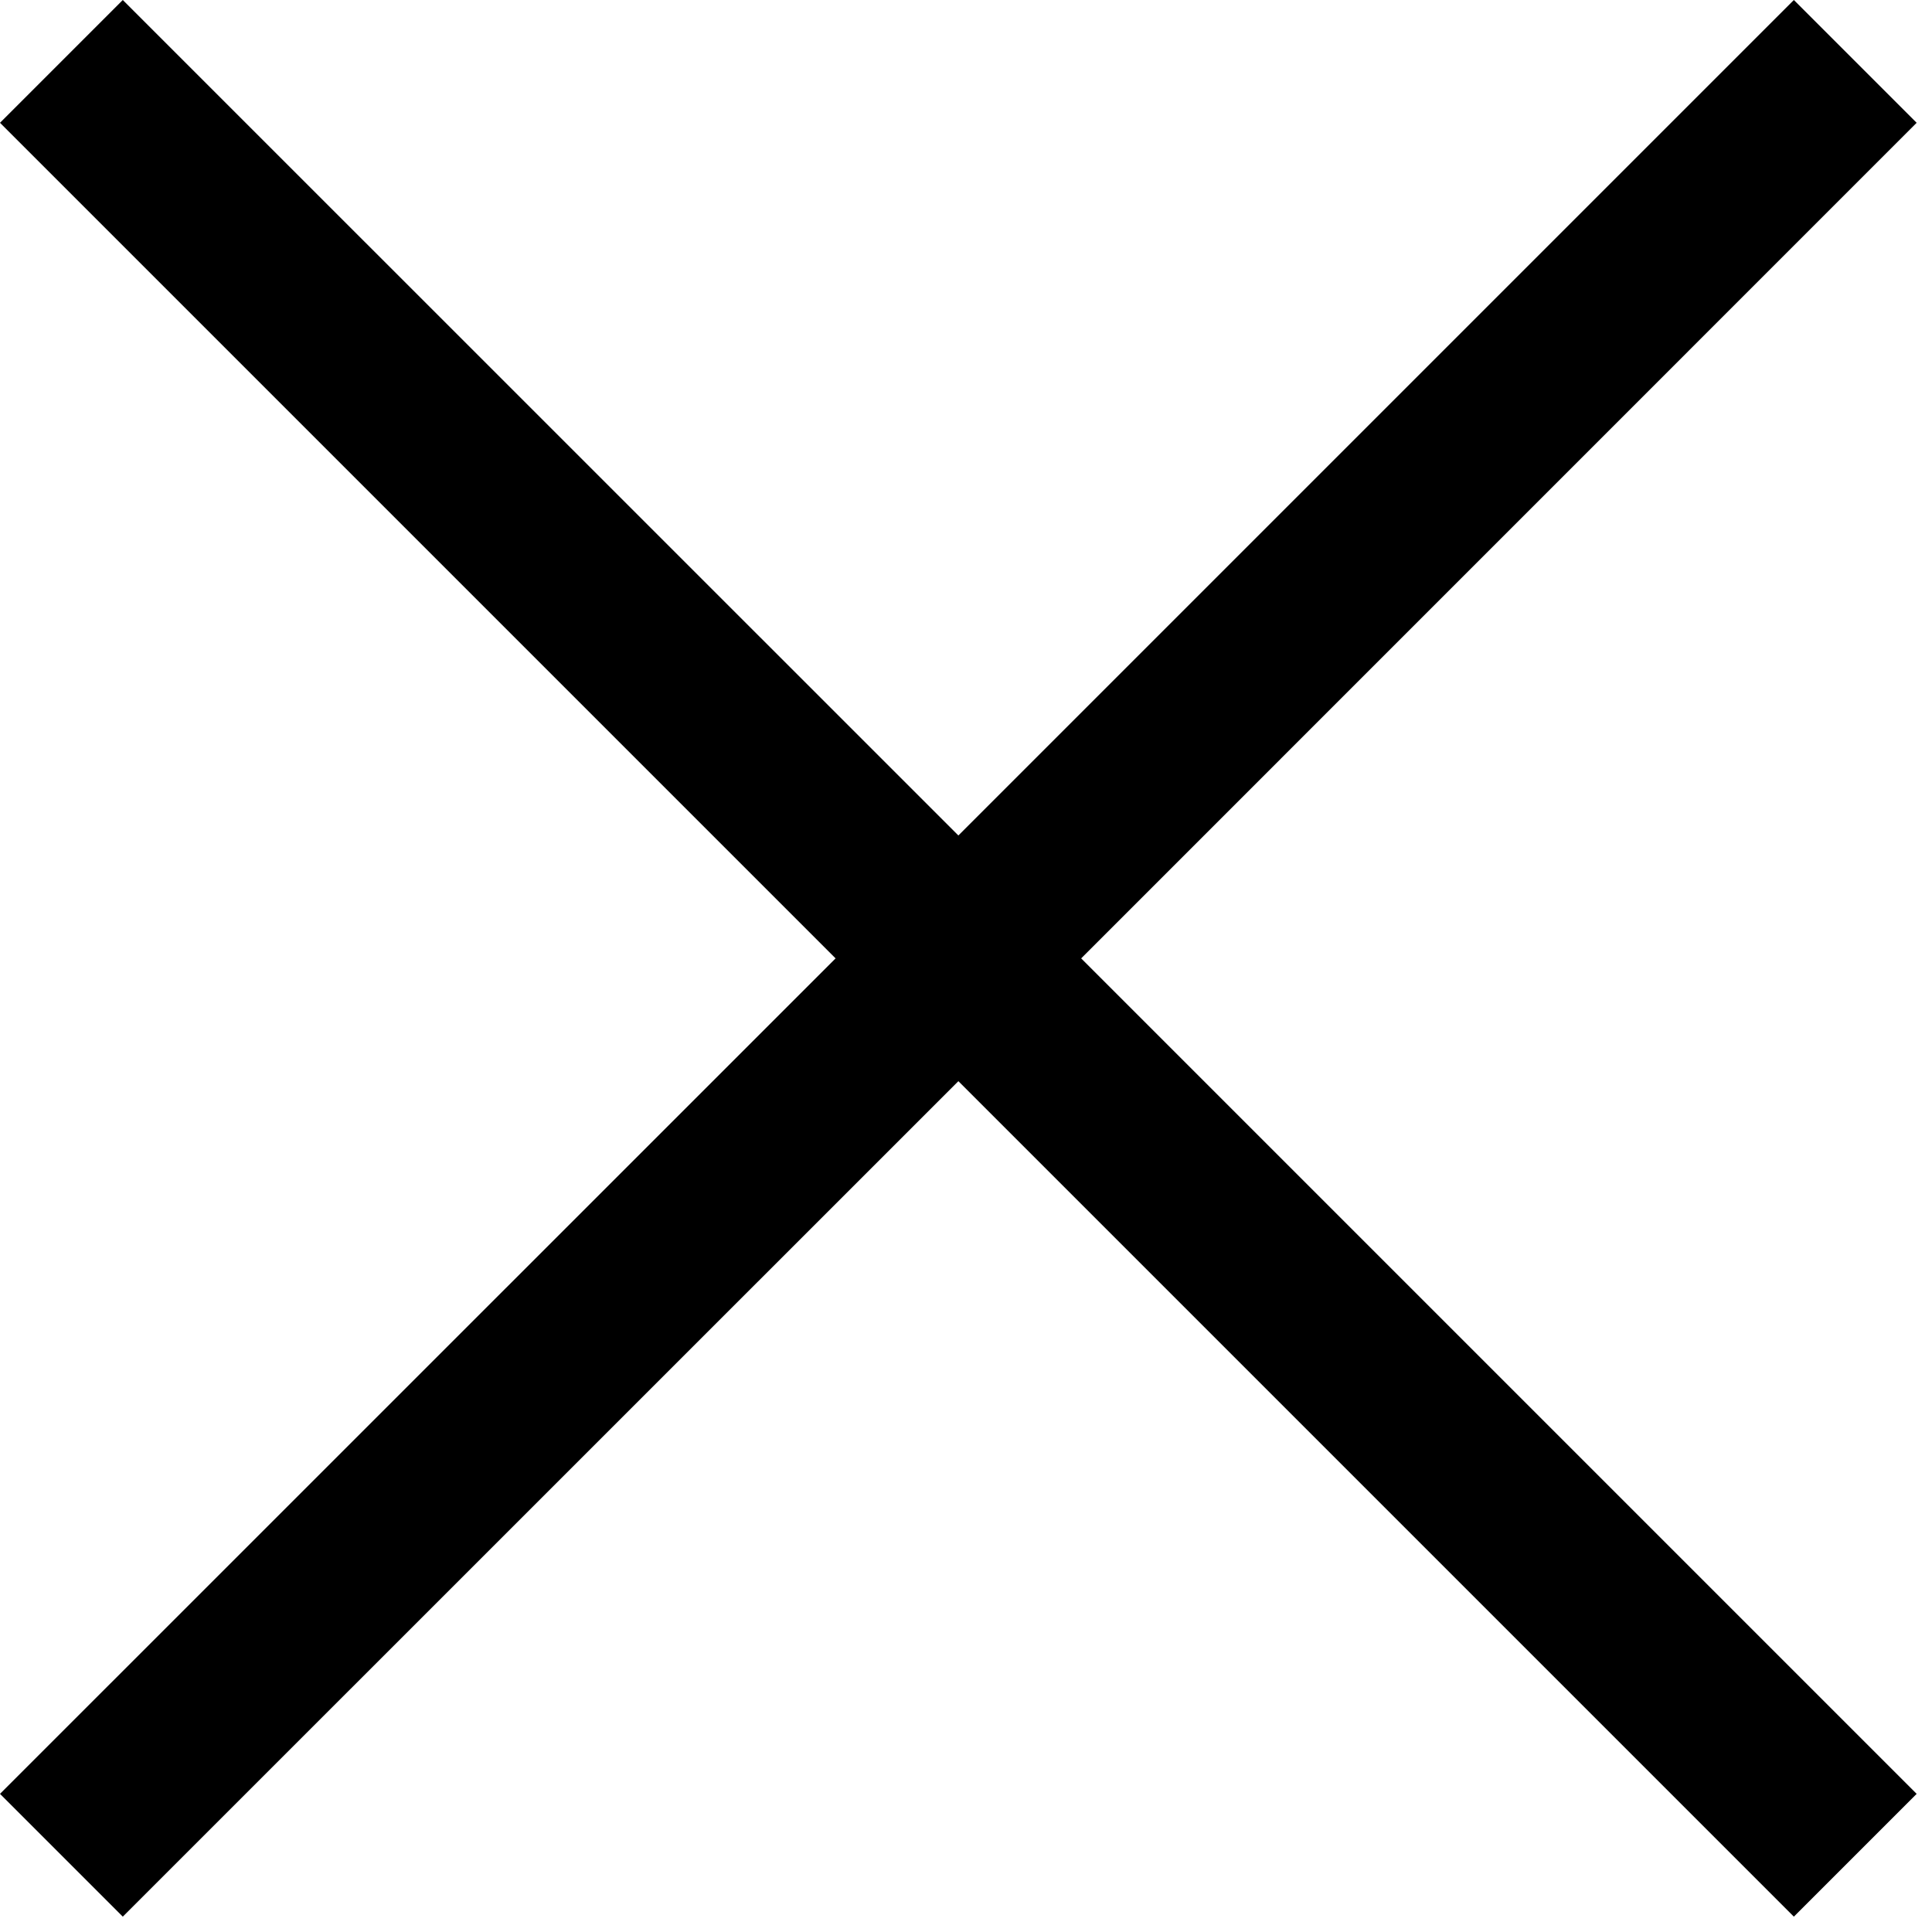
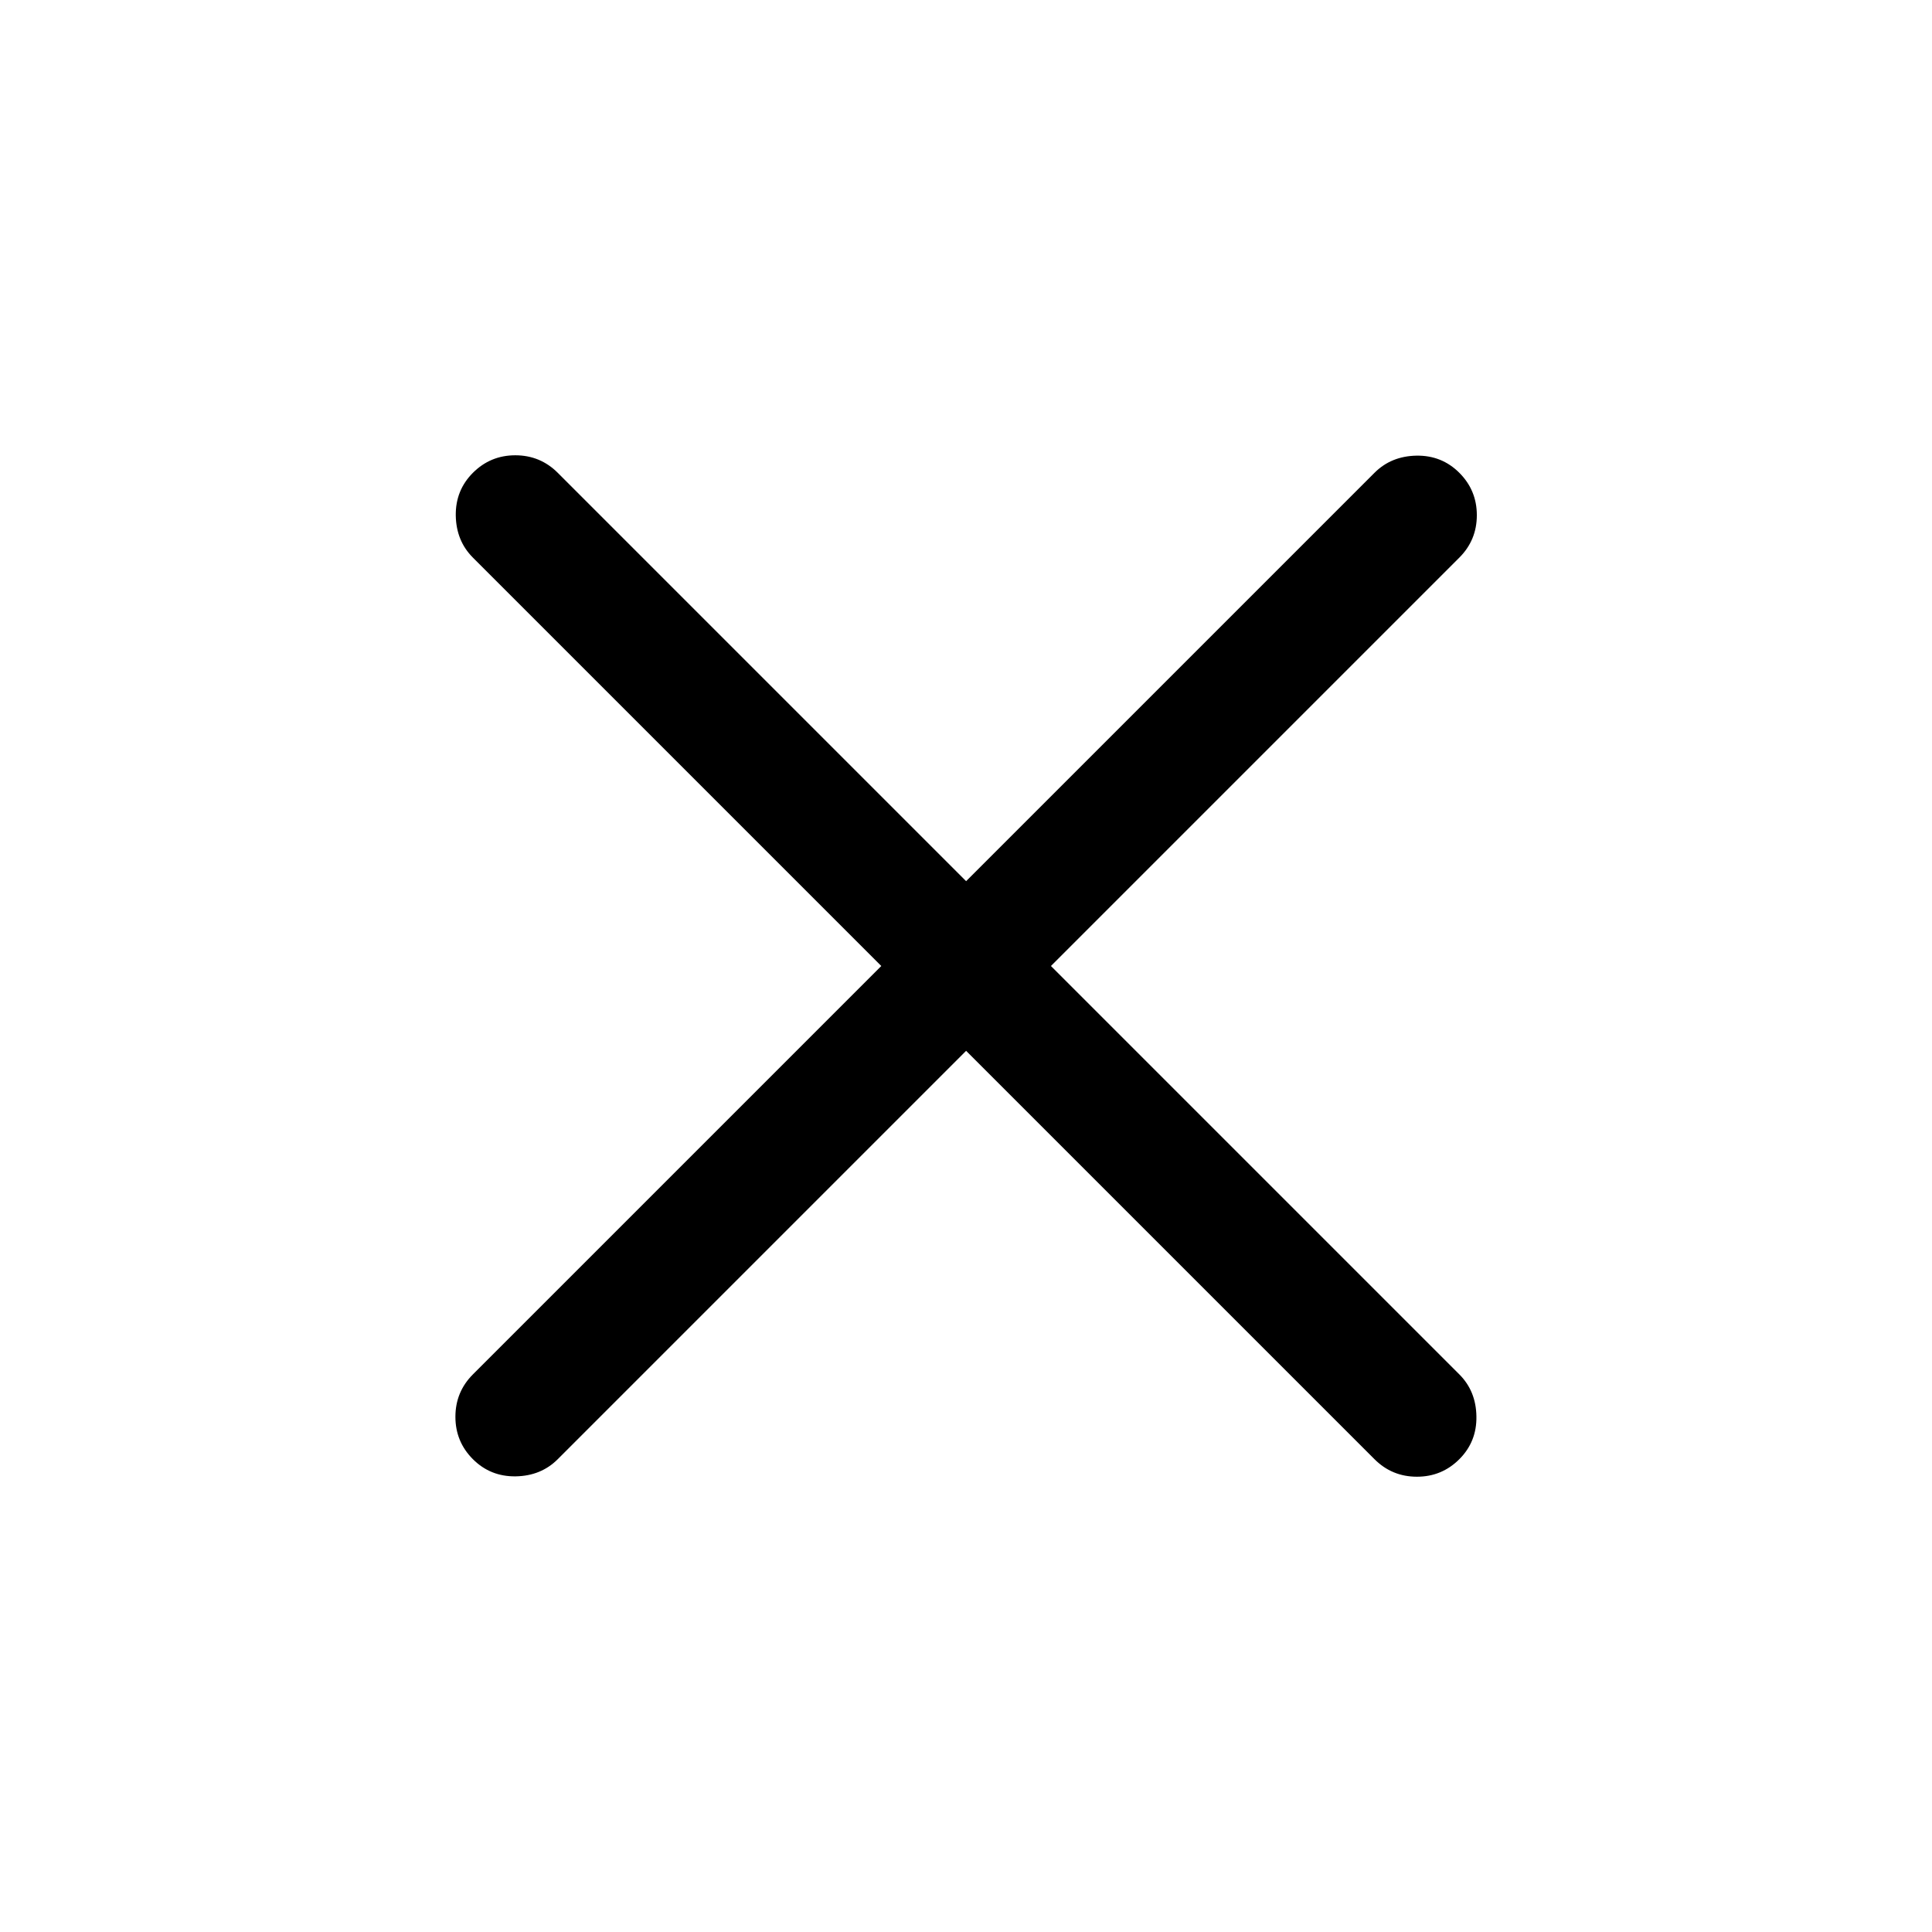
- <svg xmlns="http://www.w3.org/2000/svg" width="18" height="18" viewBox="0 0 18 18">
-   <path d="M17.857 1.144L16.713 0 8.929 7.784 1.144 0 0 1.144 7.785 8.929 0 16.713 1.144 17.857 8.929 10.073 16.713 17.857 17.857 16.713 10.073 8.929z" />
+ <svg xmlns="http://www.w3.org/2000/svg" viewBox="0 0 32 32" fill="none">
+   <path d="M16.002 17.405L9.238 24.169C9.053 24.354 8.821 24.448 8.542 24.453C8.262 24.457 8.026 24.362 7.833 24.169C7.64 23.976 7.543 23.742 7.543 23.467C7.543 23.191 7.64 22.957 7.833 22.764L14.597 16L7.833 9.236C7.648 9.051 7.554 8.819 7.549 8.54C7.545 8.26 7.64 8.024 7.833 7.831C8.026 7.638 8.26 7.541 8.535 7.541C8.81 7.541 9.045 7.638 9.238 7.831L16.002 14.595L22.766 7.831C22.951 7.646 23.183 7.552 23.462 7.547C23.742 7.543 23.978 7.638 24.171 7.831C24.364 8.024 24.461 8.258 24.461 8.533C24.461 8.809 24.364 9.043 24.171 9.236L17.407 16L24.171 22.764C24.356 22.949 24.45 23.181 24.454 23.46C24.459 23.74 24.364 23.976 24.171 24.169C23.978 24.362 23.744 24.459 23.469 24.459C23.193 24.459 22.959 24.362 22.766 24.169L16.002 17.405Z" fill="currentColor" />
</svg>
